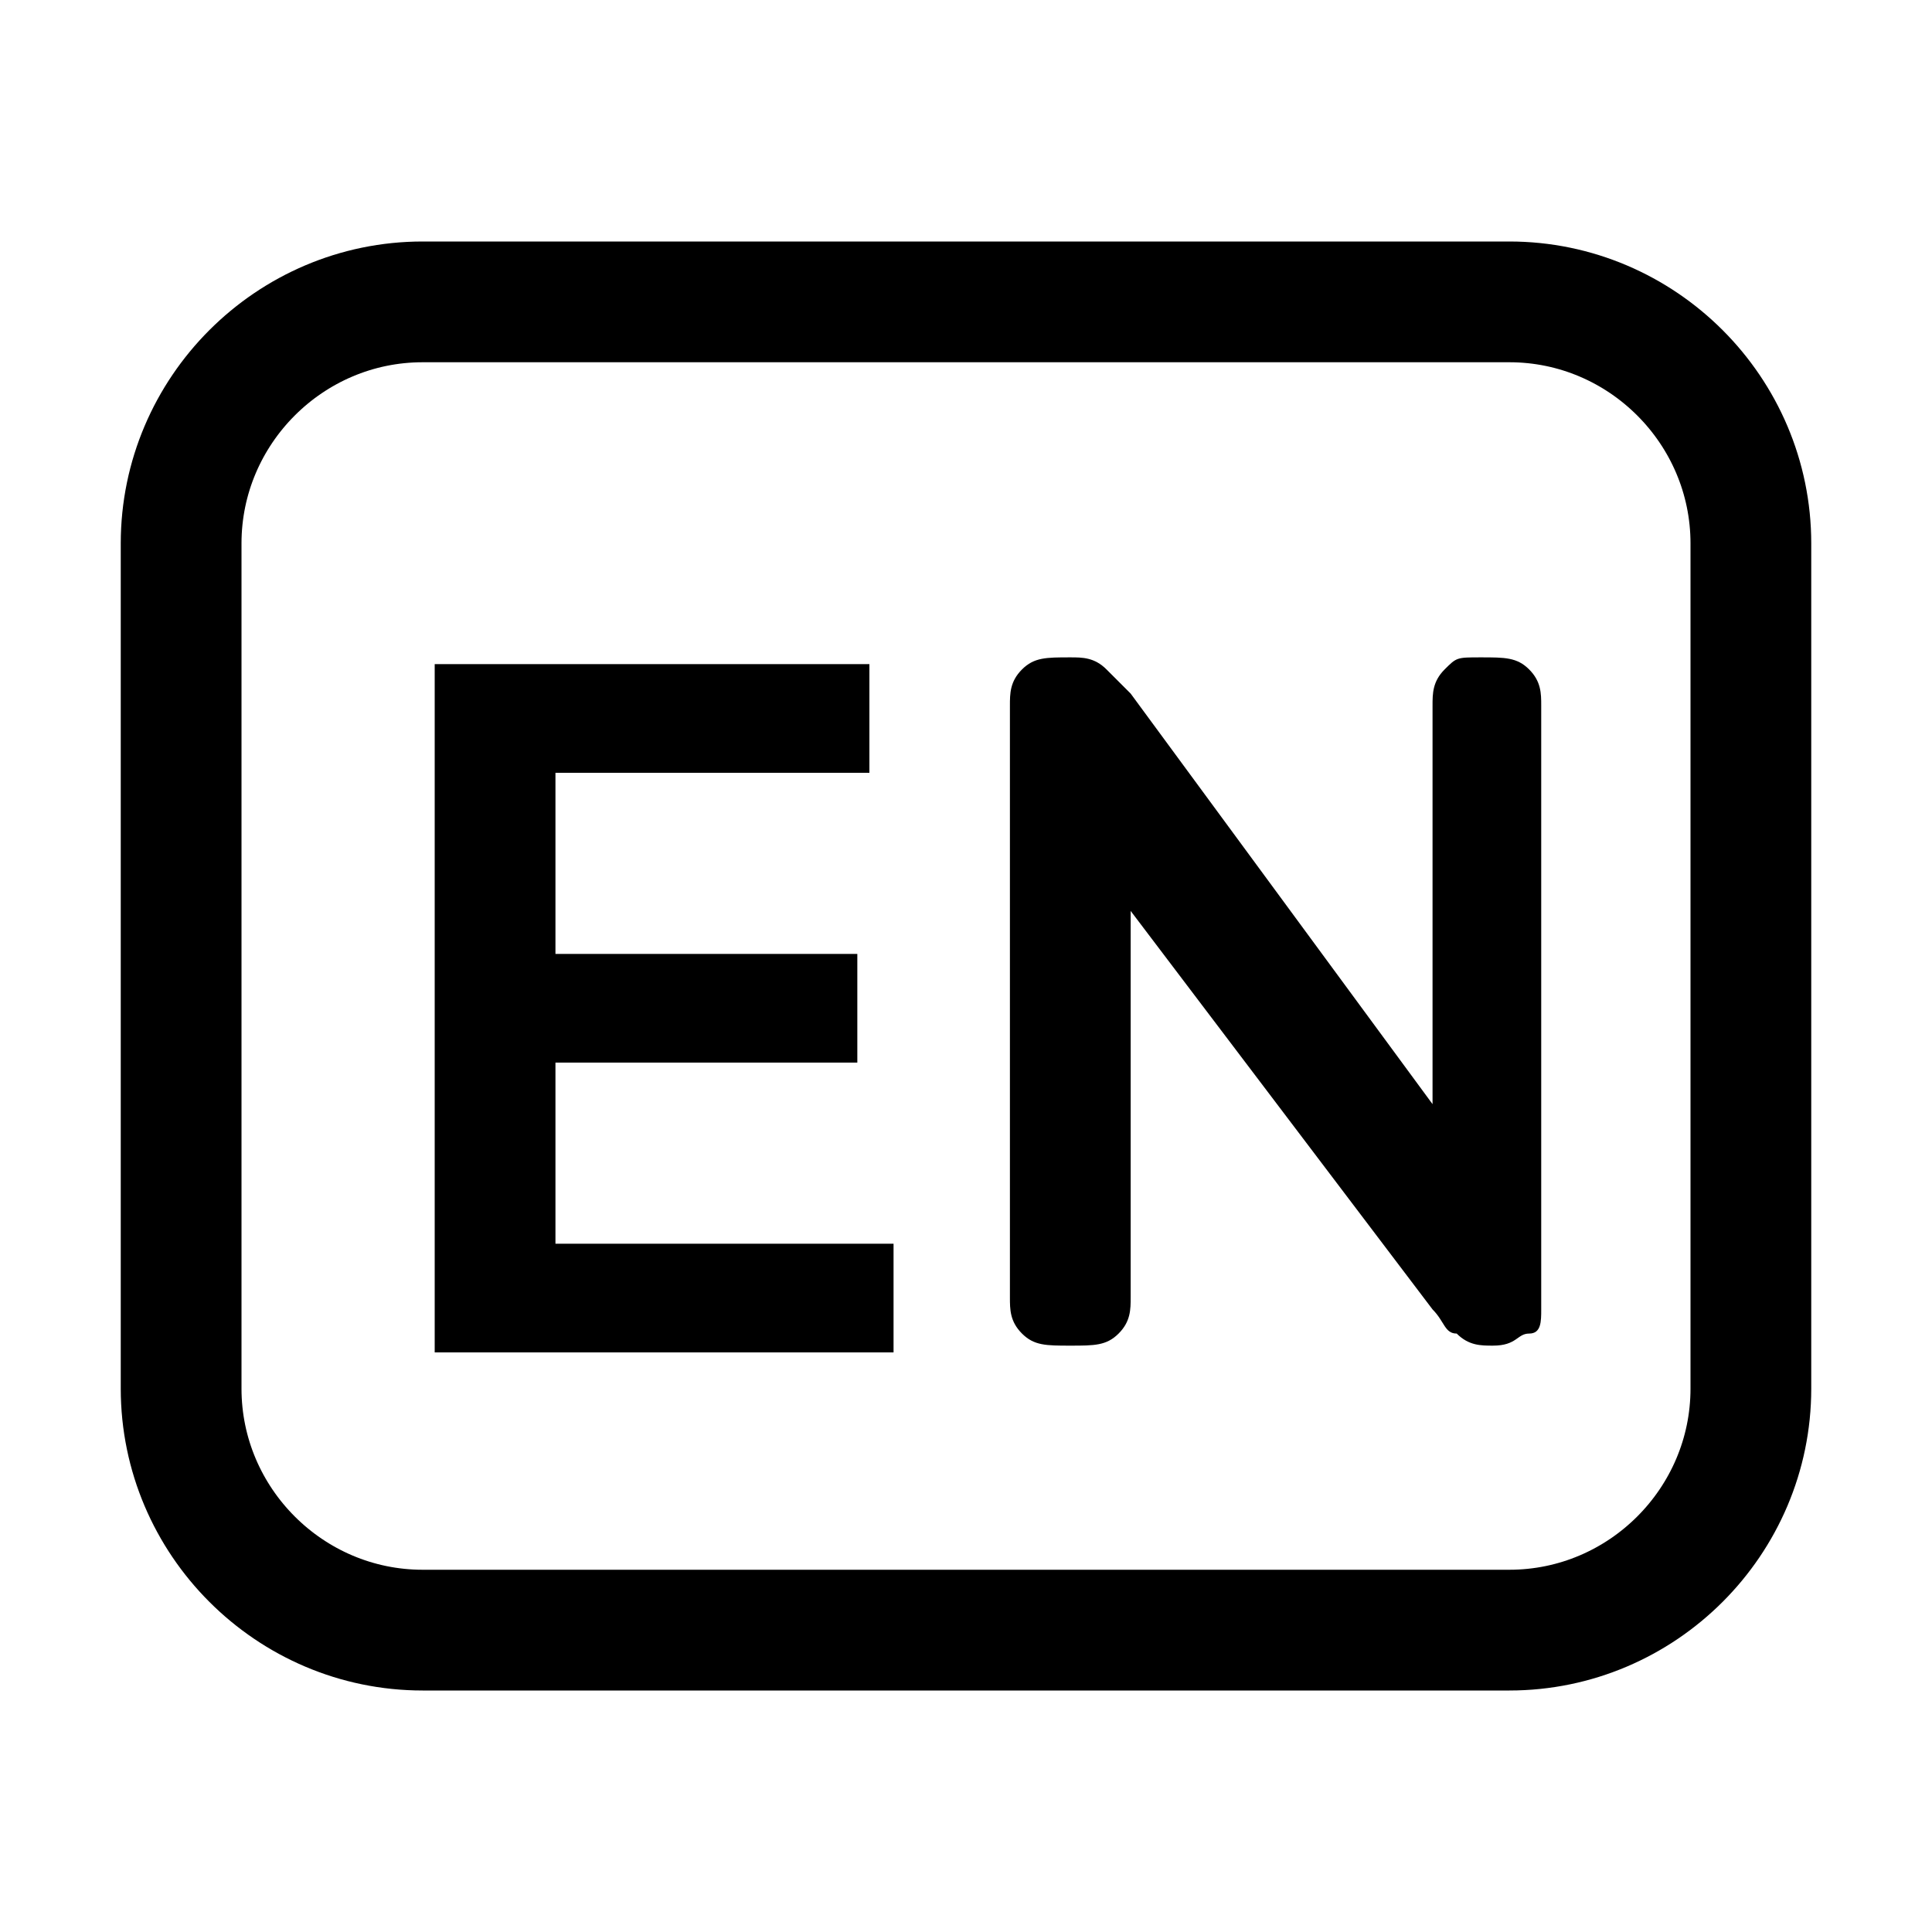
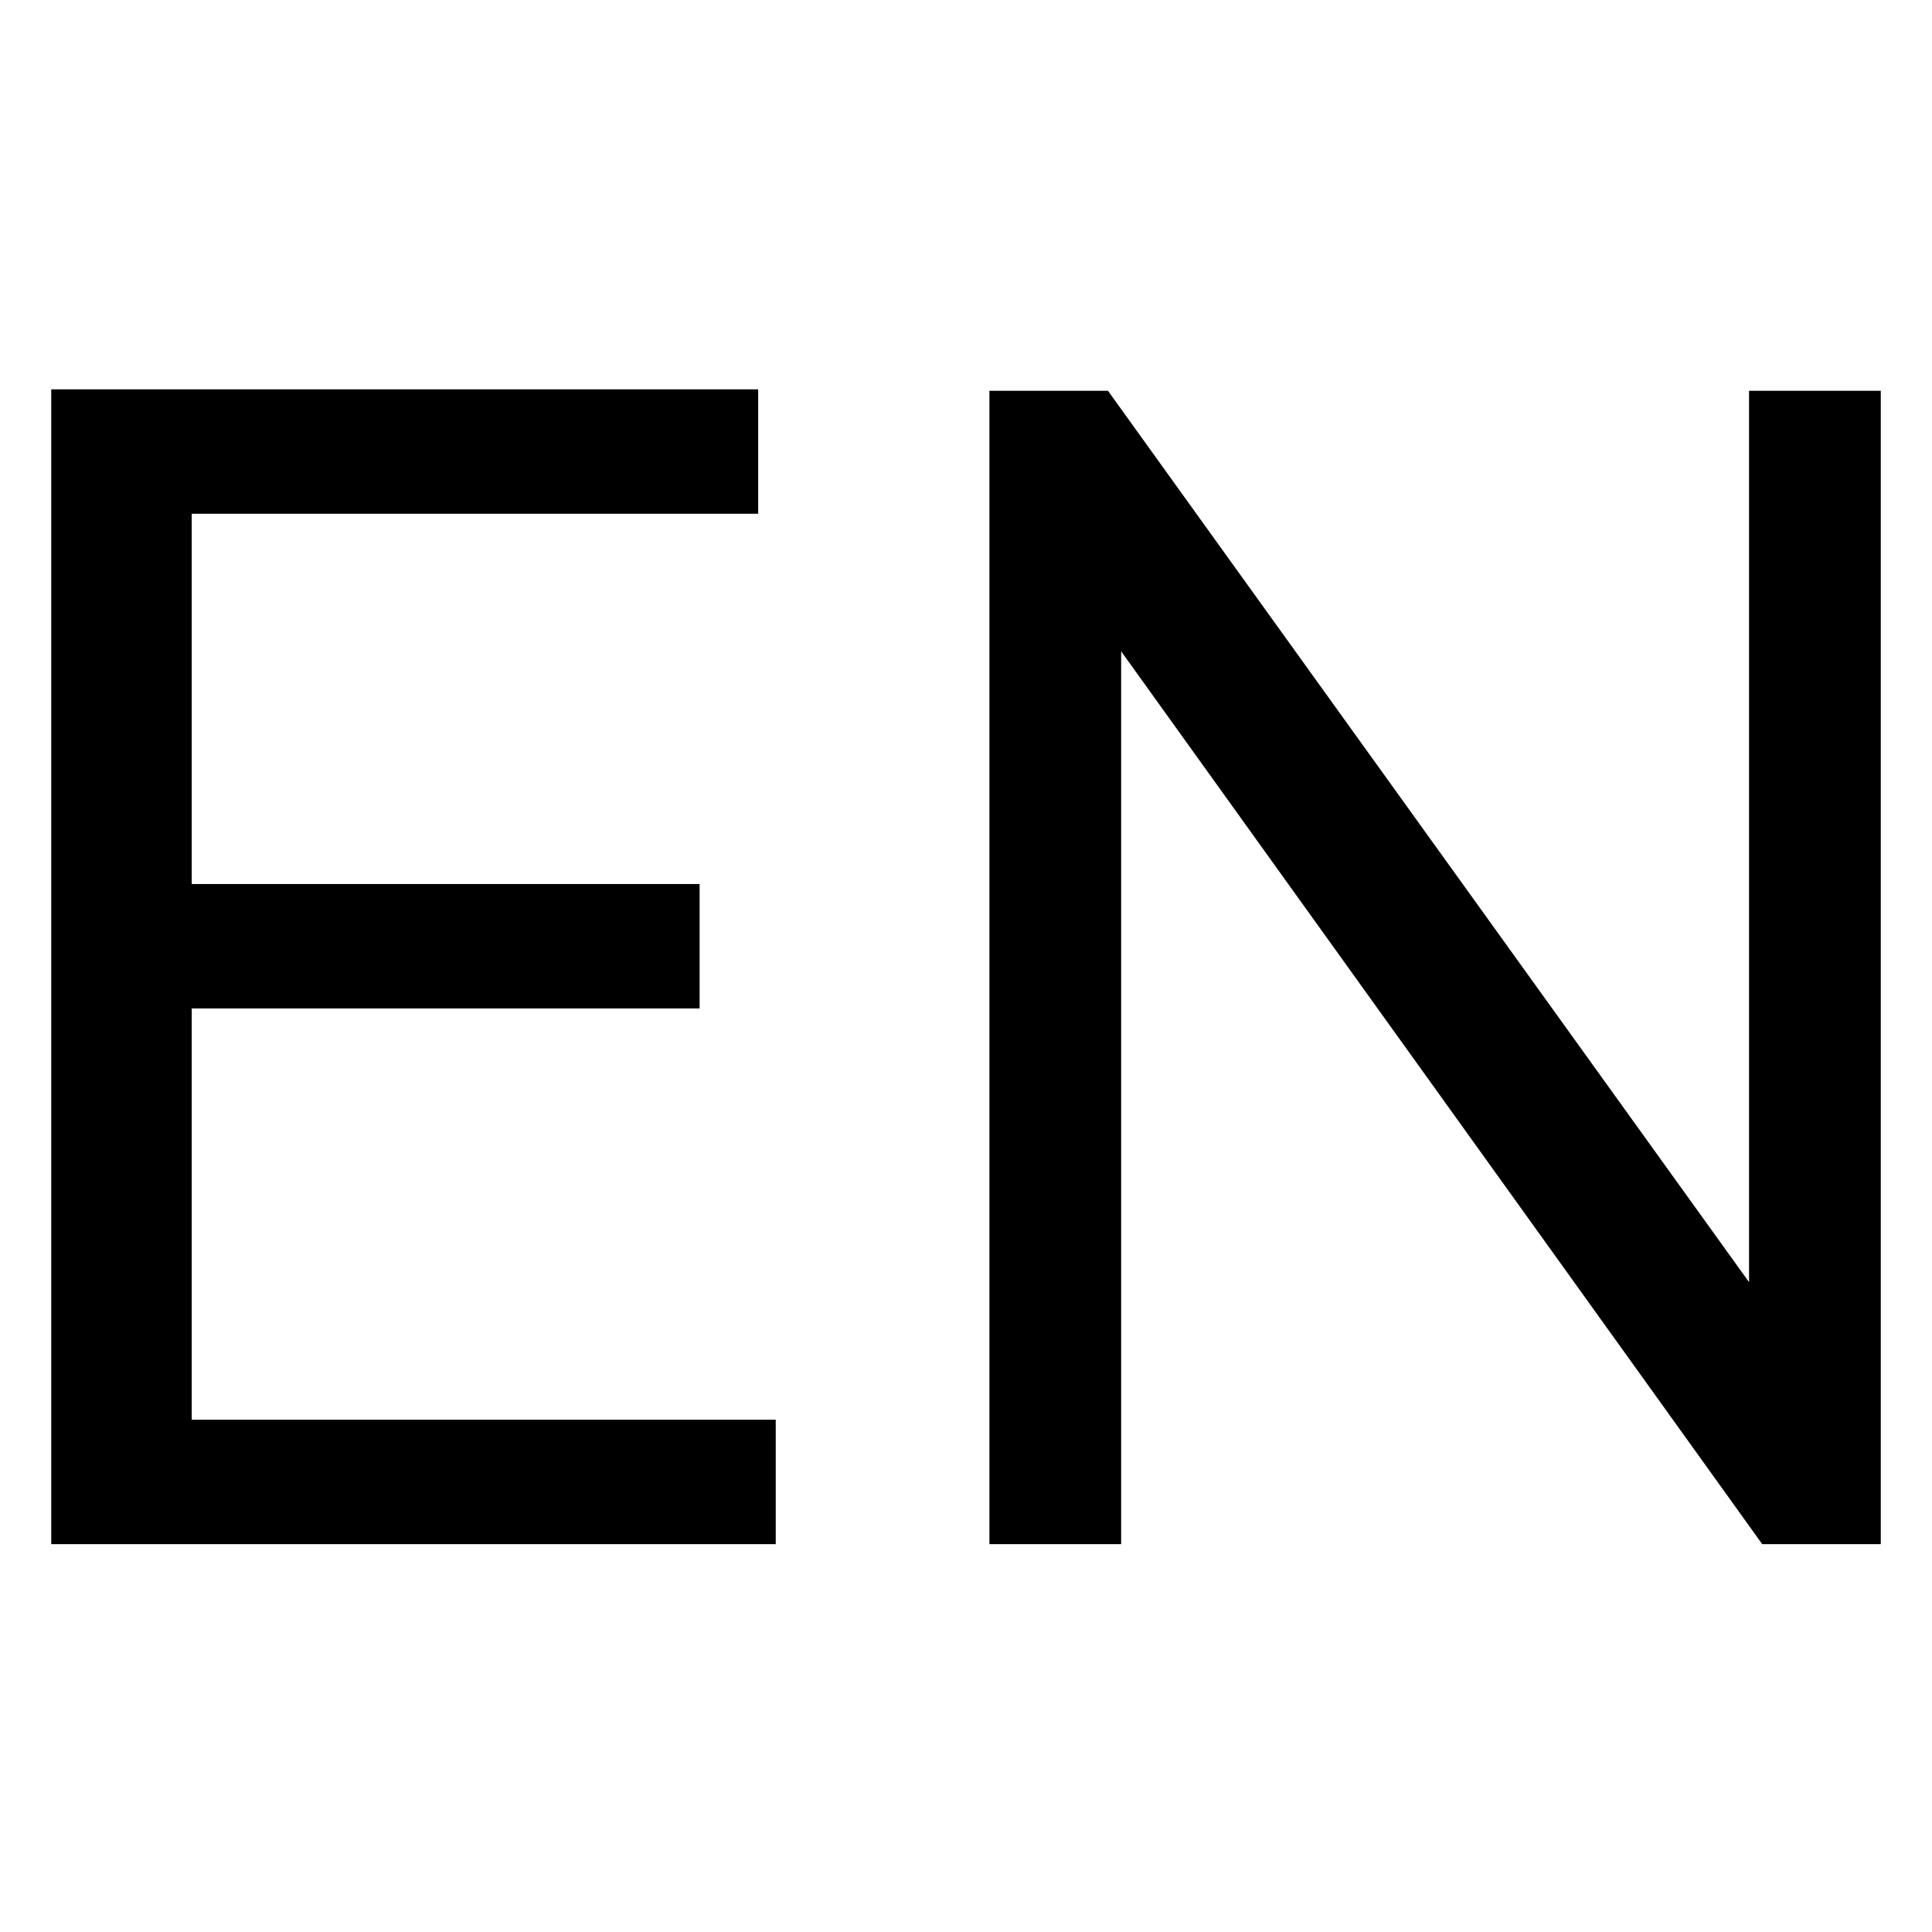
- <svg xmlns="http://www.w3.org/2000/svg" version="1.1" id="图层_1" x="0px" y="0px" viewBox="0 0 16 16" style="enable-background:new 0 0 16 16;" xml:space="preserve">
+ <svg xmlns="http://www.w3.org/2000/svg" version="1.1" id="图层_1" x="0px" y="0px" viewBox="0 0 132 132" style="enable-background:new 0 0 132 132;" xml:space="preserve">
  <style type="text/css">
- 		.st0 {
- 			fill: none;
- 		}
- 
- 		.st1 {
- 			fill: none;
- 			stroke: currentColor;
- 		}
- 	</style>
-   <g id="中文">
-     <rect id="矩形" class="st0" width="16" height="16" />
-     <path id="矩形_00000124154262090962803930000018142082069906303116_" class="st1" d="M3.5,2.5h9c1.1,0,2,0.9,2,2v7   c0,1.1-0.9,2-2,2h-9c-1.1,0-2-0.9-2-2v-7C1.5,3.4,2.4,2.5,3.5,2.5z" />
-     <g id="CN" transform="translate(3.063704, 5.344)">
-       <path id="路径_00000163030310302581000120000014688746644935092127_" d="M6.3,5.4c0,0.1,0,0.2-0.1,0.3S6,5.8,5.8,5.8    c-0.2,0-0.3,0-0.4-0.1C5.3,5.6,5.3,5.5,5.3,5.4V0.5c0-0.1,0-0.2,0.1-0.3c0.1-0.1,0.2-0.1,0.4-0.1c0.1,0,0.2,0,0.3,0.1    s0.1,0.1,0.2,0.2l2.5,3.4V0.5c0-0.1,0-0.2,0.1-0.3S9,0.1,9.2,0.1c0.2,0,0.3,0,0.4,0.1s0.1,0.2,0.1,0.3v5c0,0.1,0,0.2-0.1,0.2    S9.5,5.8,9.3,5.8c-0.1,0-0.2,0-0.3-0.1C8.9,5.7,8.9,5.6,8.8,5.5L6.3,2.2V5.4z" />
-     </g>
-   </g>
-   <g>
-     <path d="M4.6,10.3h2.8v0.9H3.6V5.5h3.6v0.9H4.6v1.5h2.5v0.9H4.6V10.3z" />
-   </g>
+ 	.st0{fill-rule:evenodd;clip-rule:evenodd;fill:currentColor;}
+ </style>
+   <path id="EN" class="st0" d="M13.1,96.9v-28h34.7v-8.5H13.1V35.1h38.7v-8.5H3.5v78.9H53v-8.5H13.1z M119.5,26.7v60.9L75.7,26.7h-8.1  v78.8h9v-61l43.8,61h8.1V26.7H119.5z" />
</svg>
